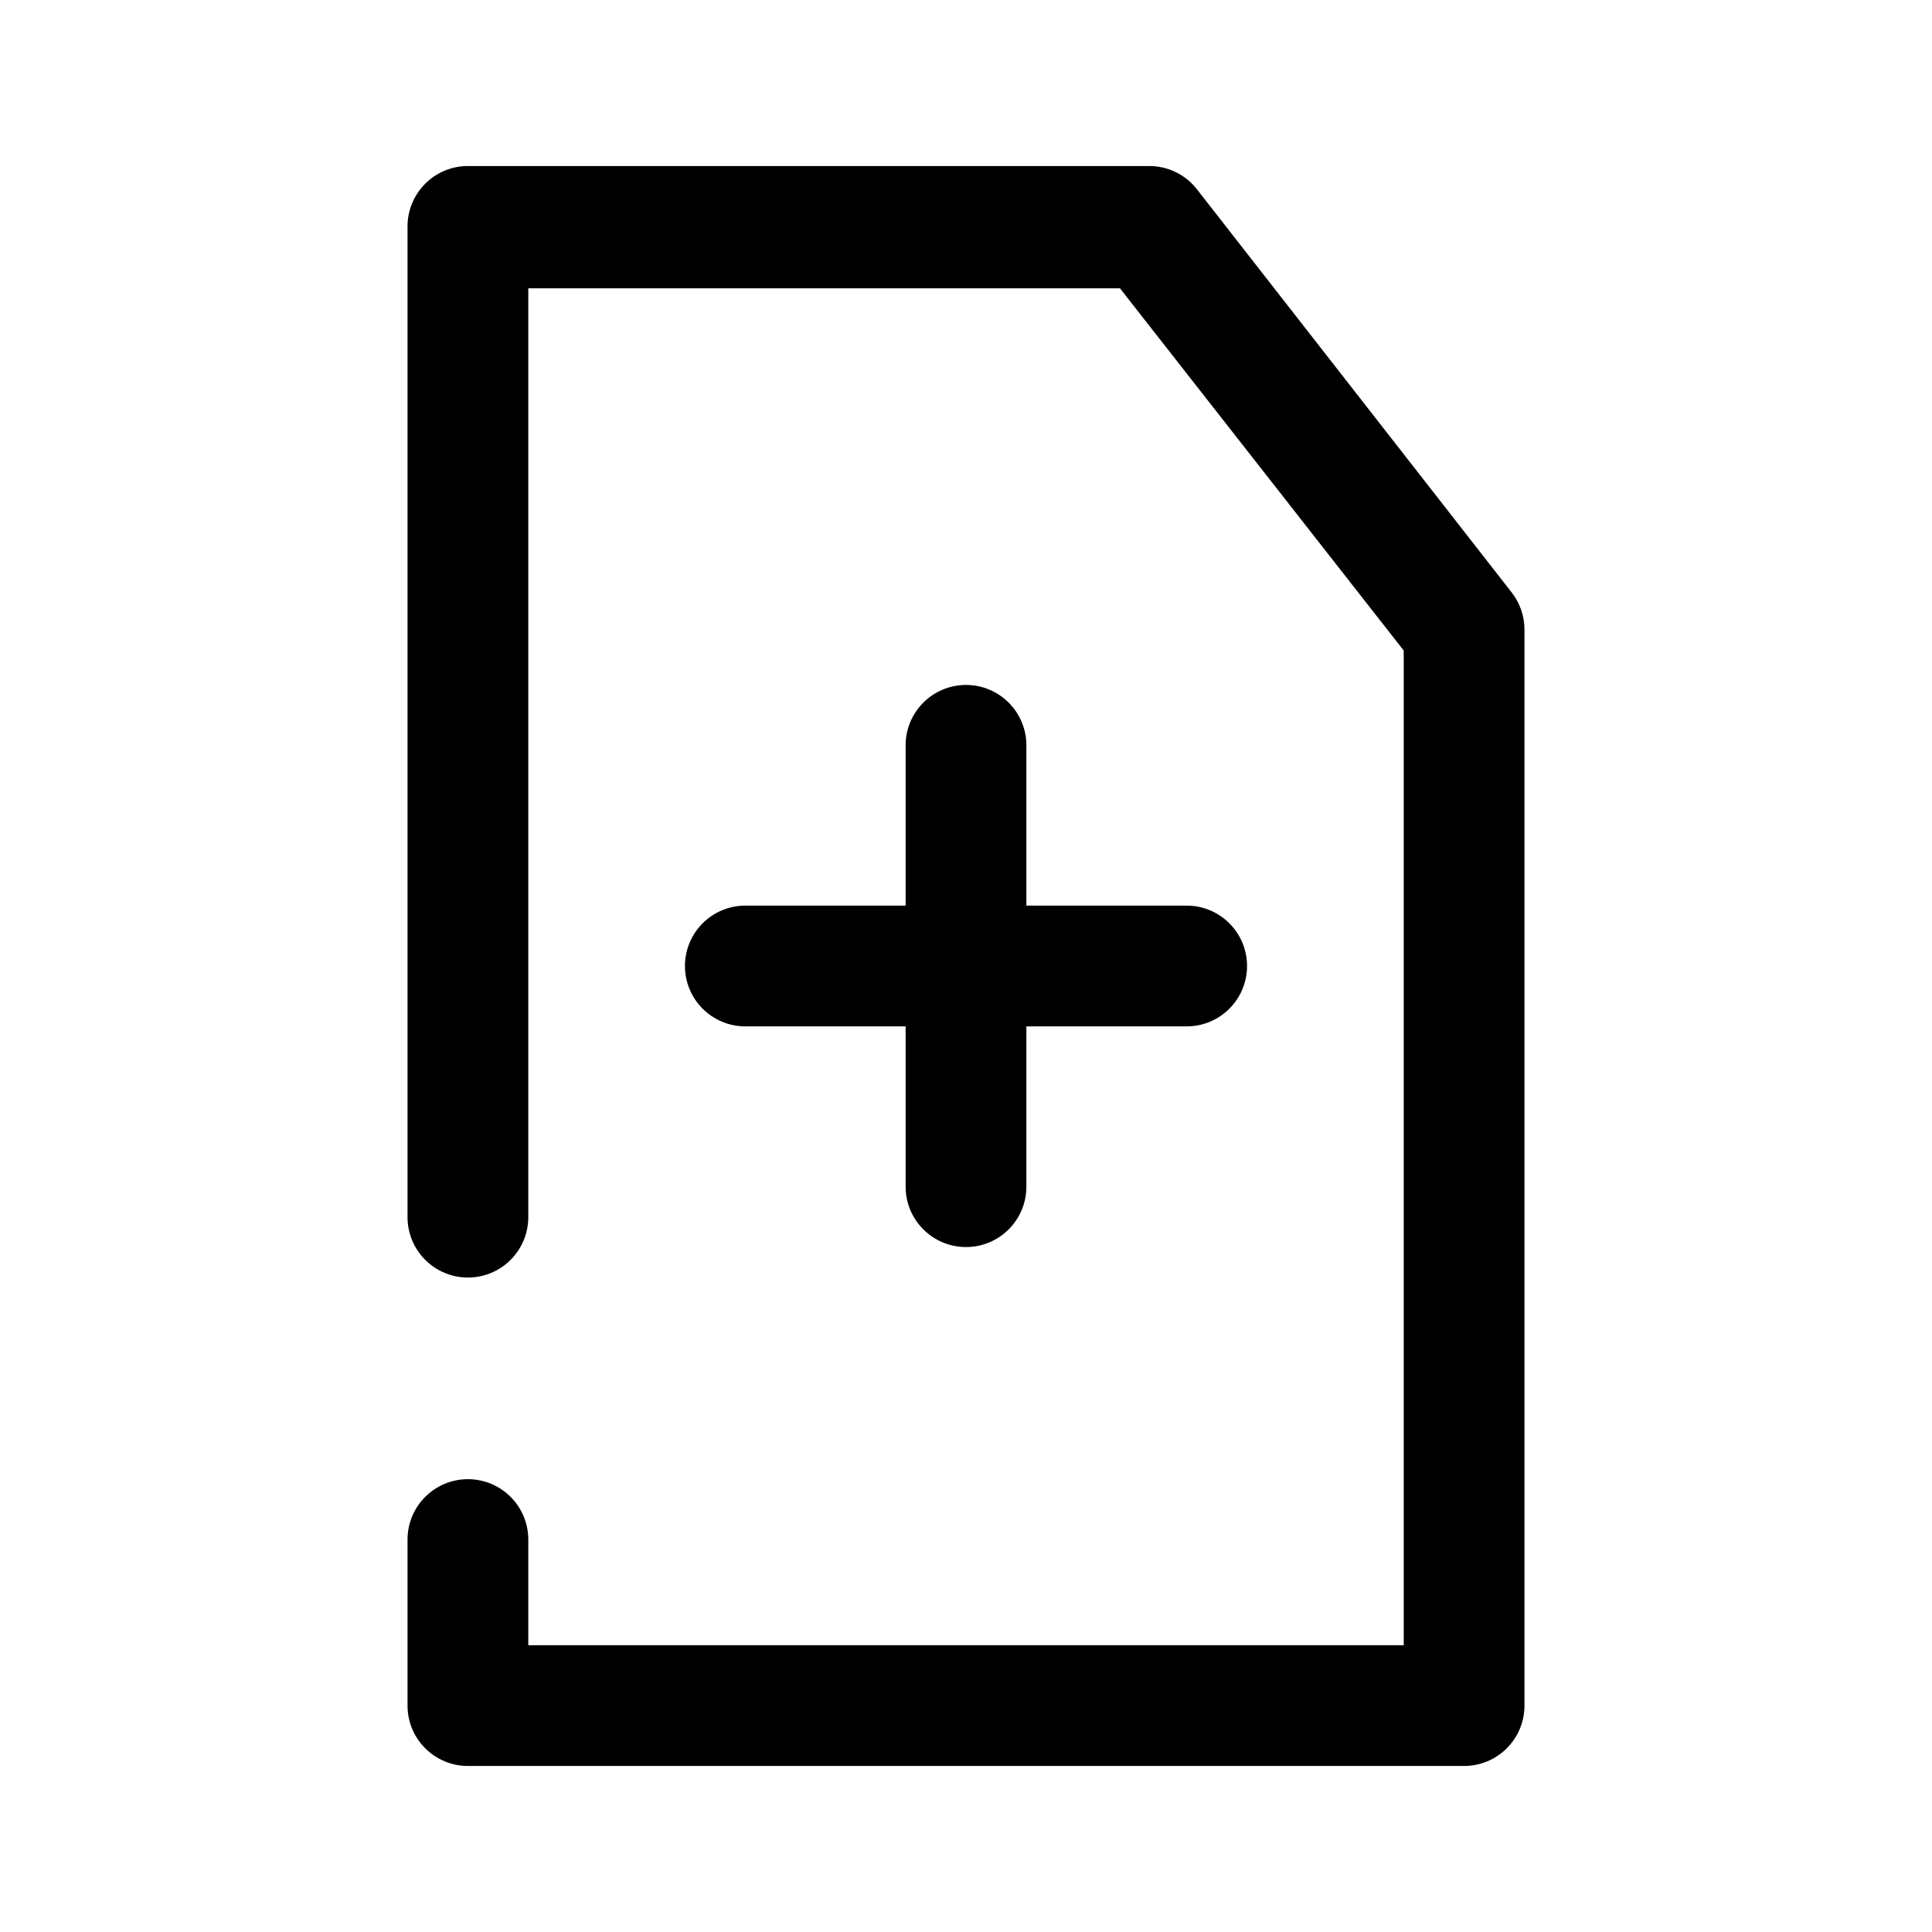
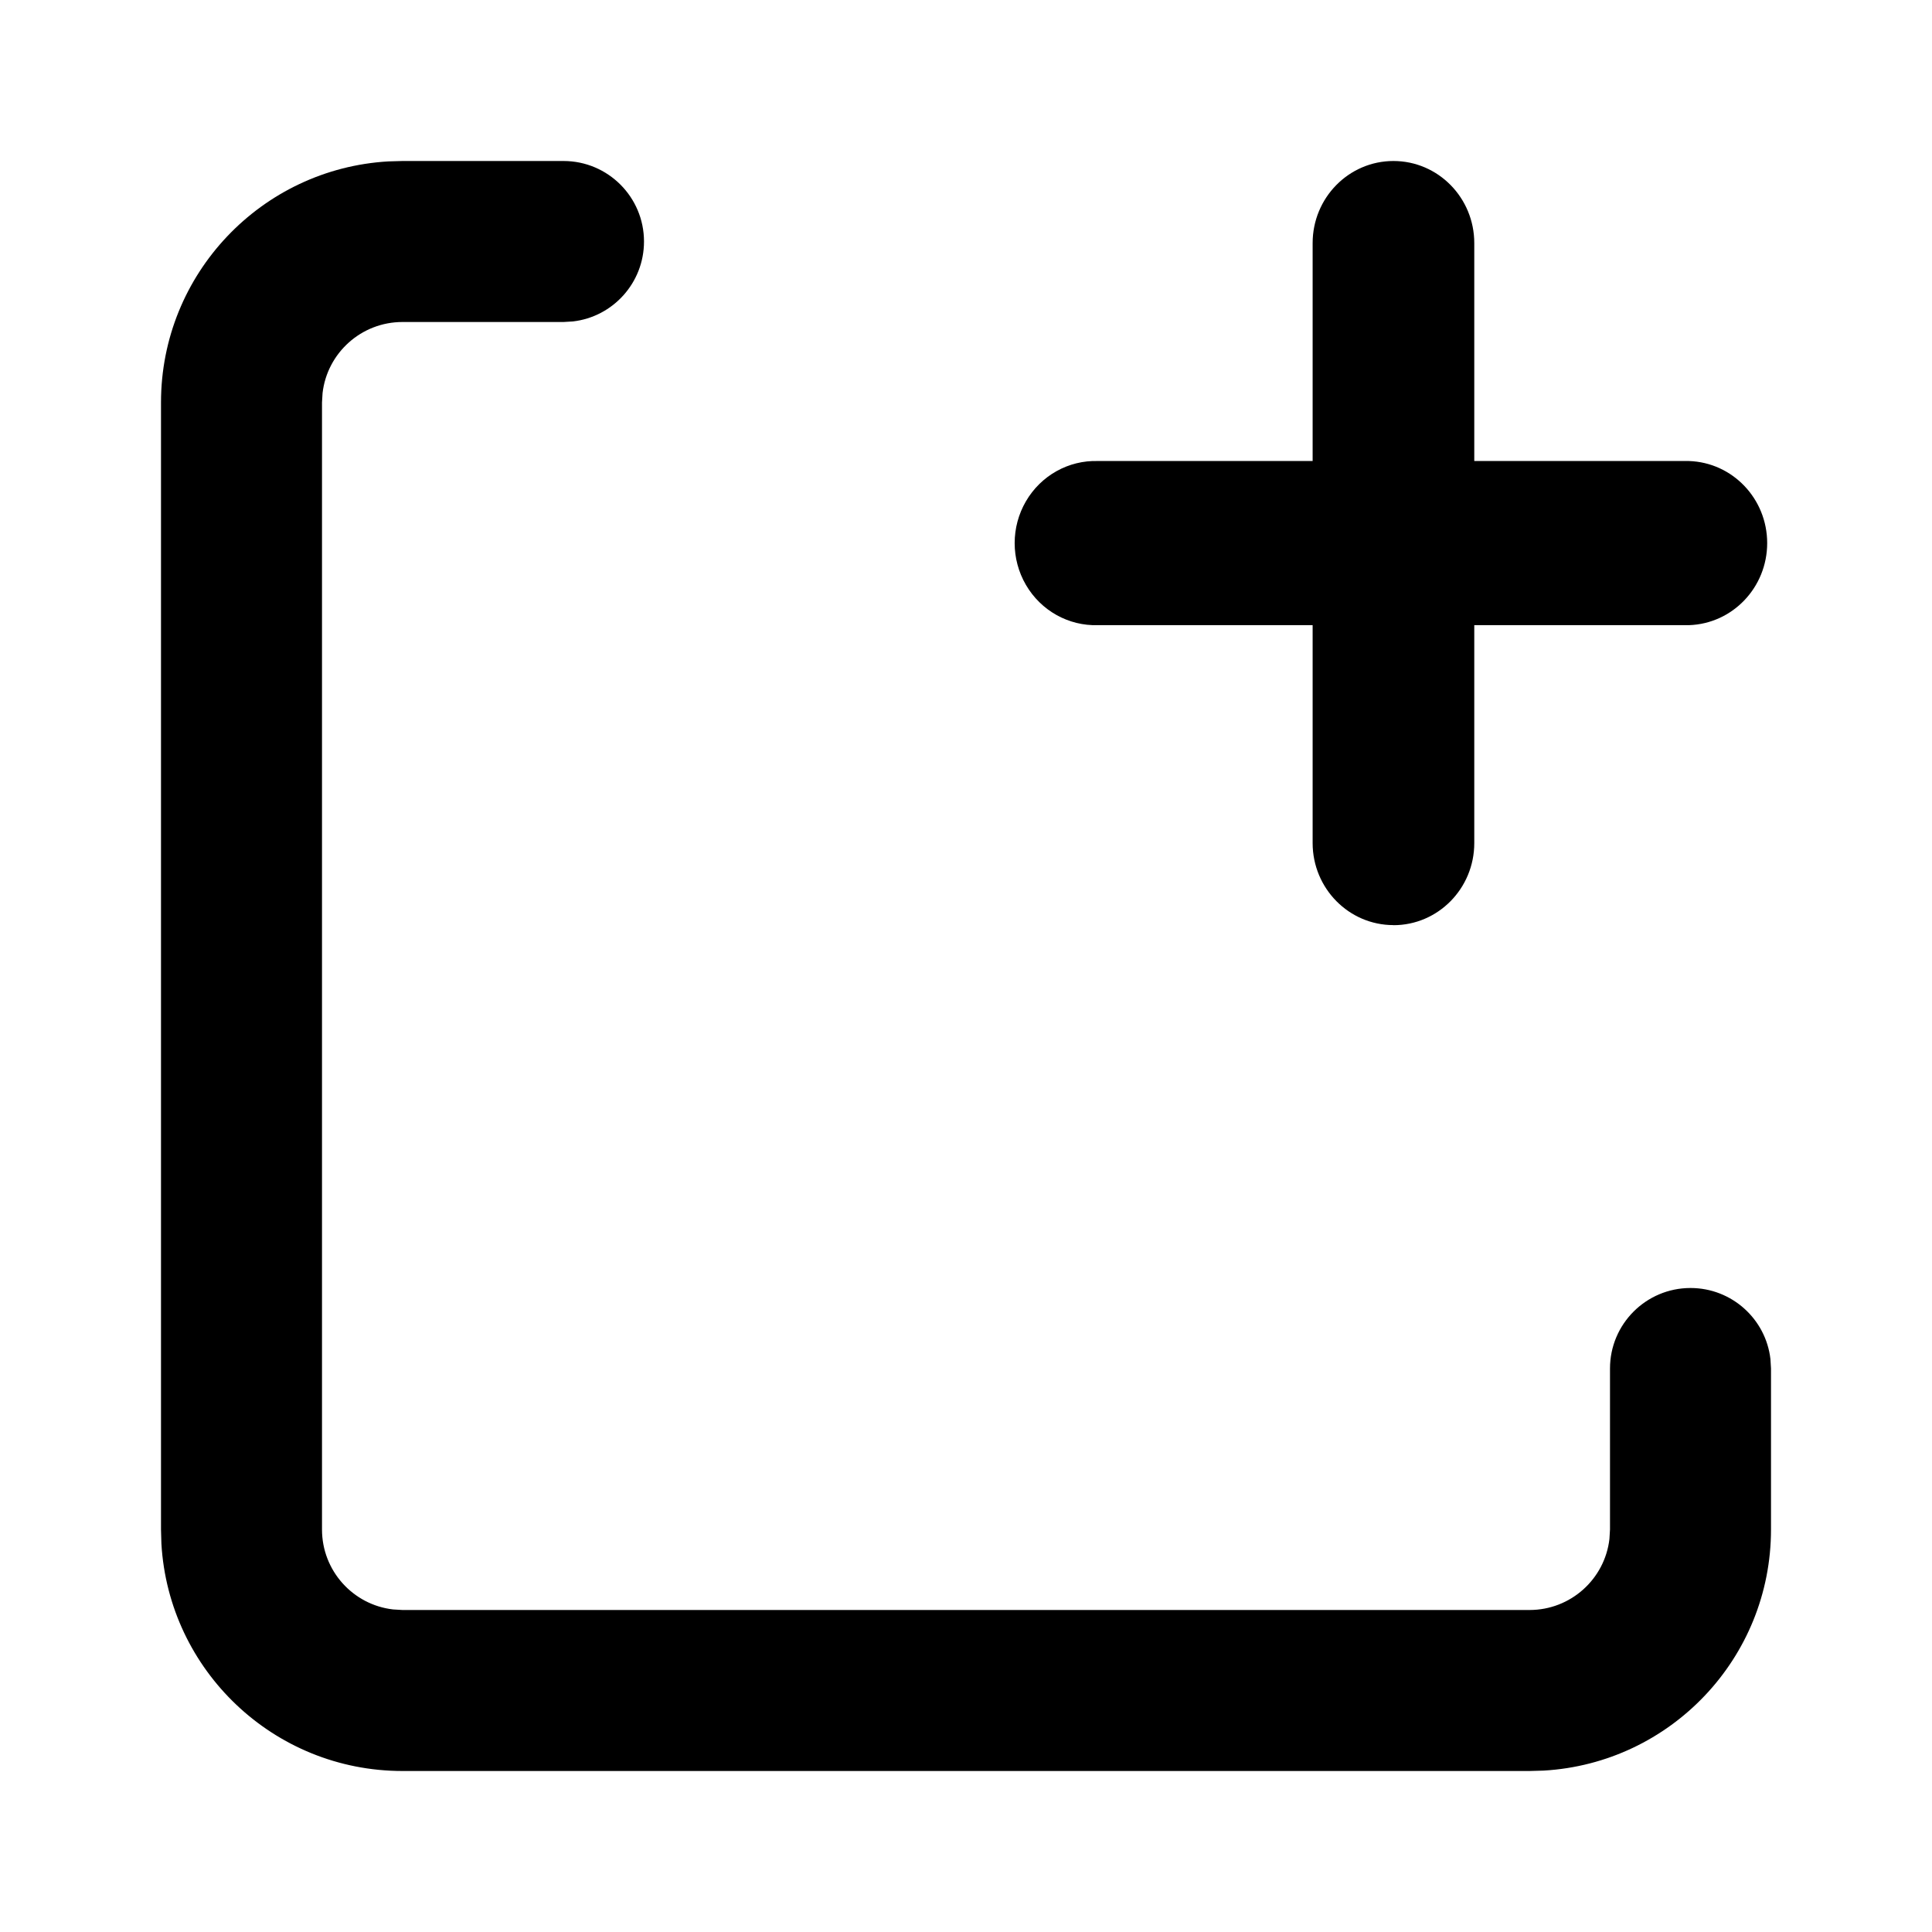
- <svg xmlns="http://www.w3.org/2000/svg" fill="#000000" width="800px" height="800px" viewBox="0 0 64 64" data-name="Layer 1" id="Layer_1">
-   <path d="M48.5,58.5h-33a2,2,0,0,1-2-2V51a2,2,0,1,1,4,0V54.5h29V21.55l-9.4-12H17.5V40.32a2,2,0,0,1-4,0V7.5a2,2,0,0,1,2-2H38.07a2,2,0,0,1,1.58.77L50.08,19.63a2,2,0,0,1,.42,1.23V56.5A2,2,0,0,1,48.5,58.5Z" />
-   <path d="M39.31,34H24.69a2,2,0,1,1,0-4H39.31a2,2,0,0,1,0,4Z" />
-   <path d="M32,41.31a2,2,0,0,1-2-2V24.69a2,2,0,1,1,4,0V39.31A2,2,0,0,1,32,41.31Z" />
+ <svg xmlns="http://www.w3.org/2000/svg" fill="#000000" width="800" height="800" viewBox="0 0 24 24" version="1.1" id="svg1">
+   <defs id="defs1" />
+   <path fill-rule="evenodd" d="M 5,2 H 7 C 7.552,2 8,2.448 8,3 8,3.513 7.614,3.936 7.117,3.993 L 7,4 H 5 C 4.487,4 4.064,4.386 4.007,4.883 L 4,5 v 14 c 0,0.513 0.386,0.936 0.883,0.993 L 5,20 h 14 c 0.513,0 0.936,-0.386 0.993,-0.883 L 20,19 v -2 c 0,-0.552 0.448,-1 1,-1 0.513,0 0.936,0.386 0.993,0.883 L 22,17 v 2 c 0,1.598 -1.249,2.904 -2.824,2.995 L 19,22 H 5 C 3.402,22 2.096,20.751 2.005,19.176 L 2,19 V 5 C 2,3.402 3.249,2.096 4.824,2.005 L 5,2 h 2 z" id="path1" />
+   <path d="m 20.98,7.766 h -7.34 a 1.004,1.02 0 1 1 0,-2.039 h 7.34 a 1.004,1.02 0 0 1 0,2.039 z" id="path2" style="stroke-width:0.506" />
+   <path d="M 17.31,11.492 A 1.004,1.02 0 0 1 16.306,10.473 V 3.02 a 1.004,1.02 0 1 1 2.008,0 v 7.453 a 1.004,1.02 0 0 1 -1.004,1.02 z" id="path3" style="stroke-width:0.506" />
</svg>
